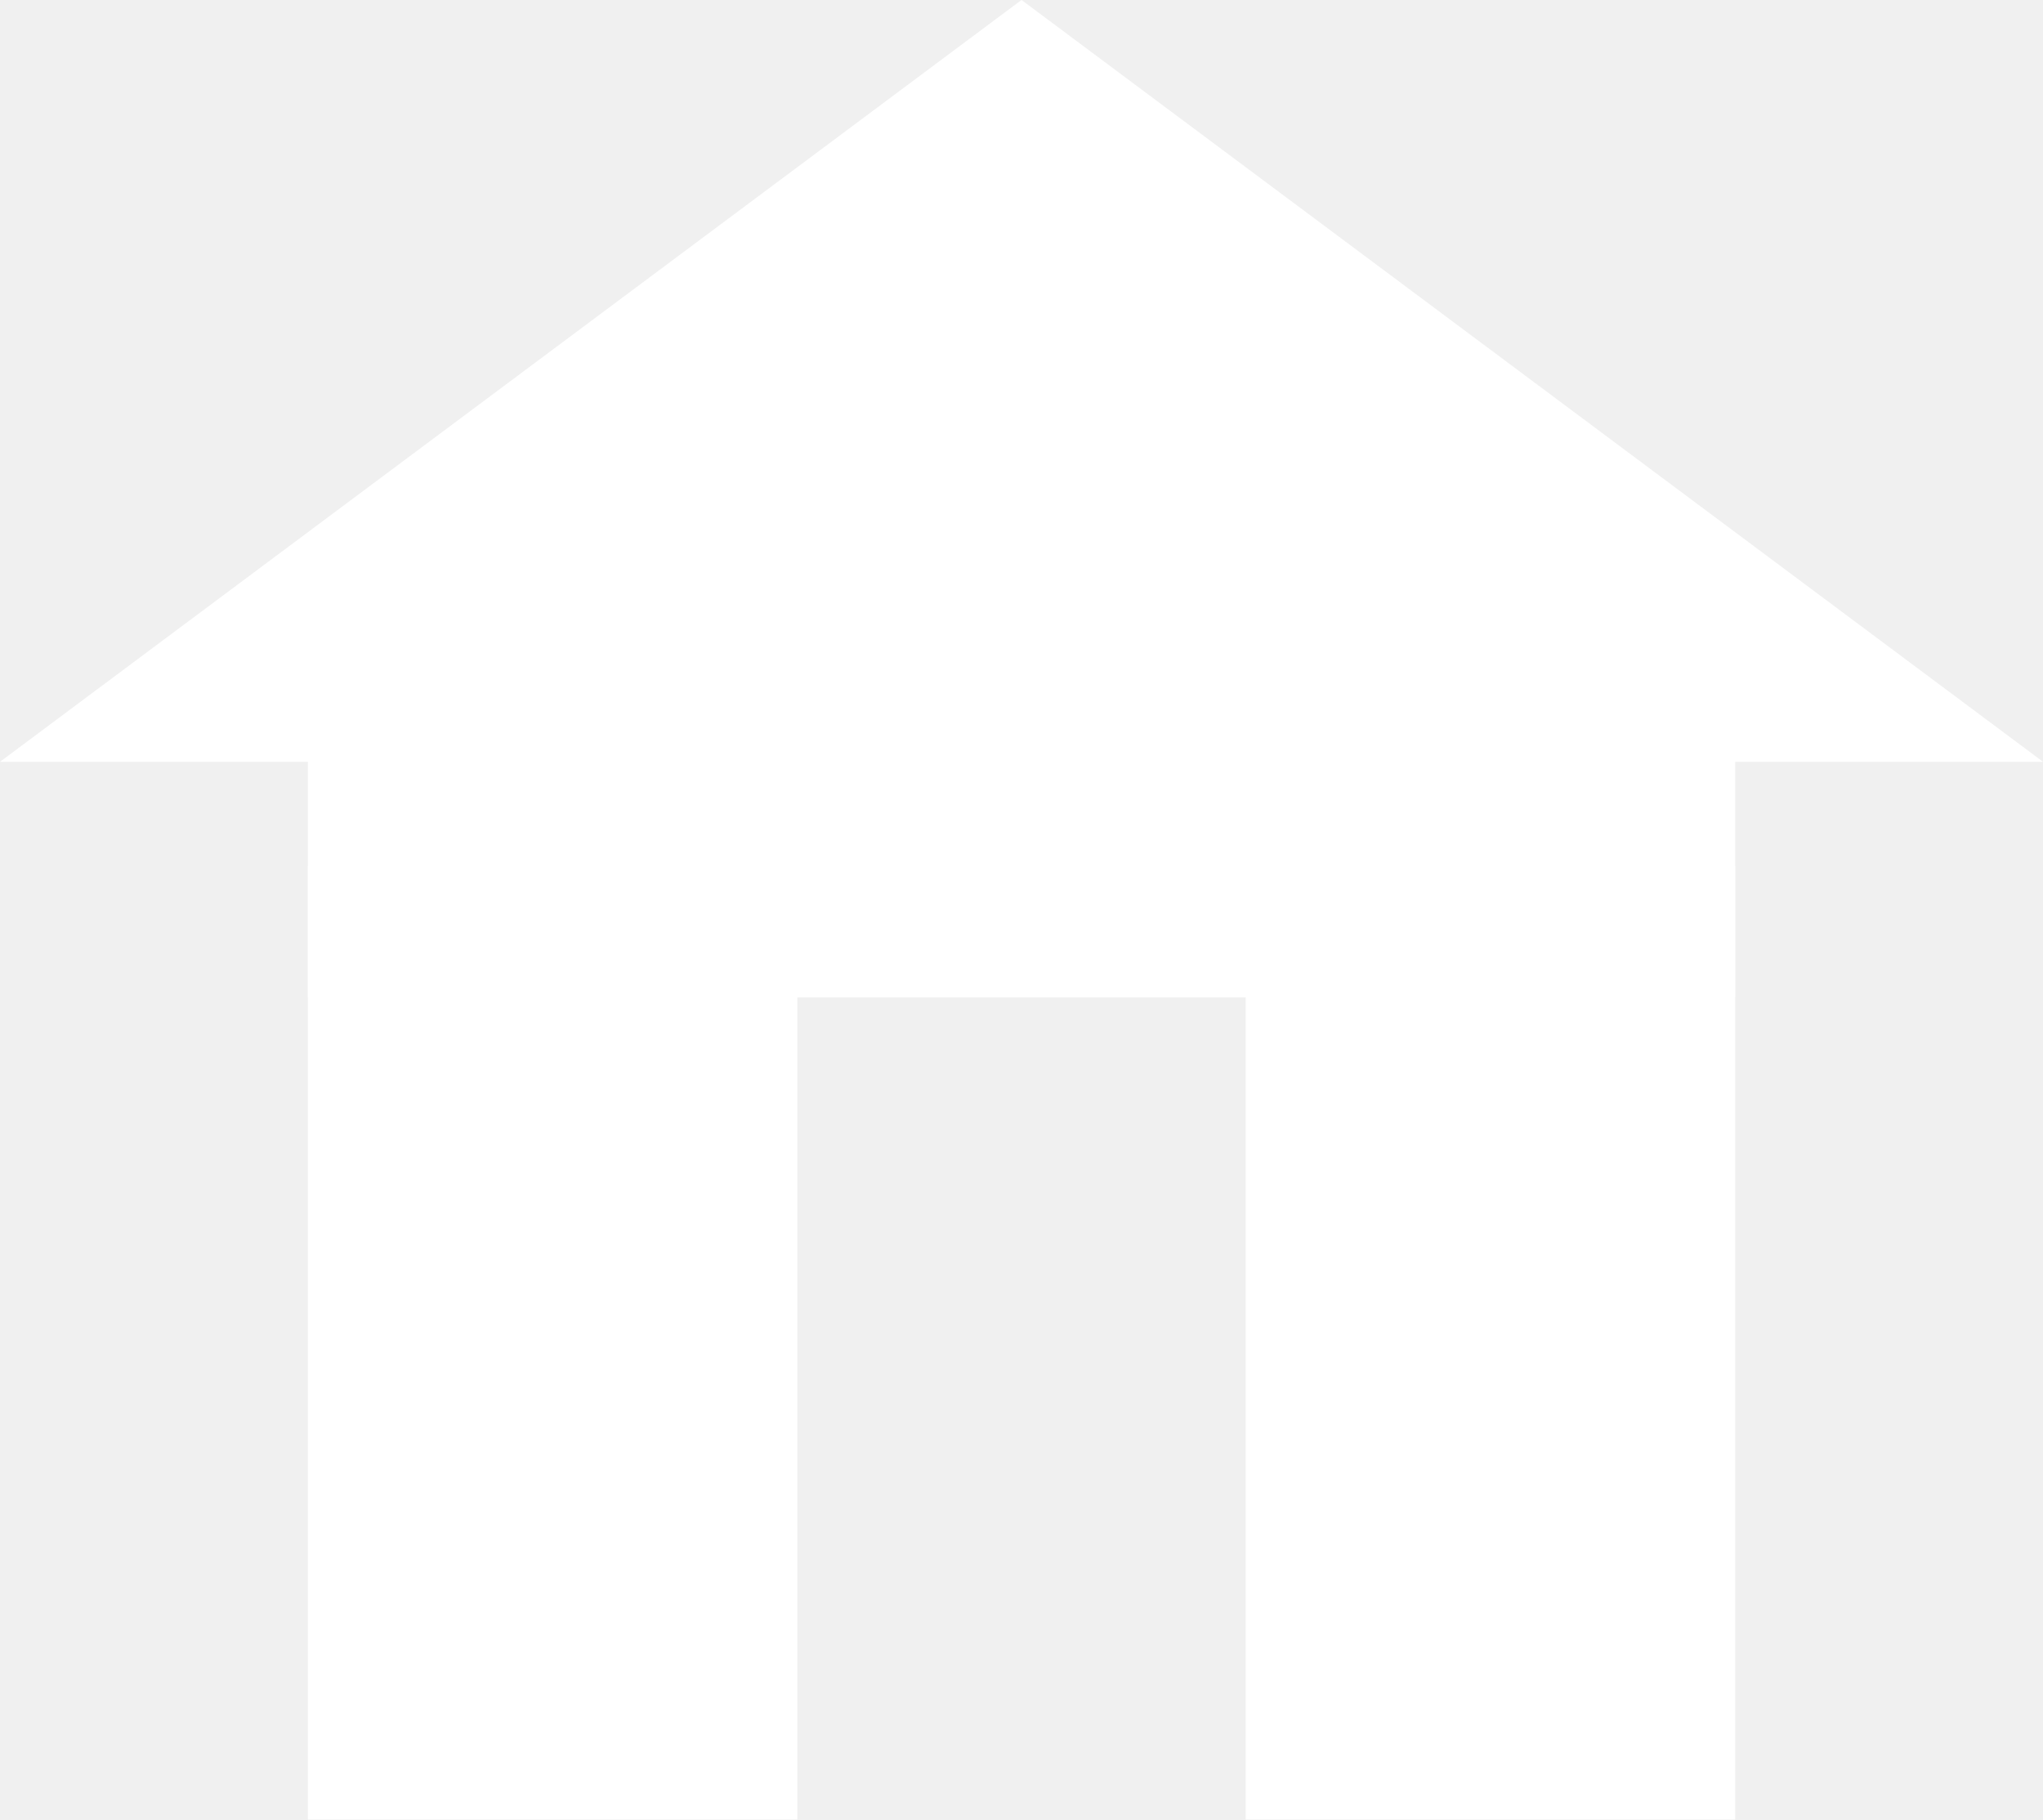
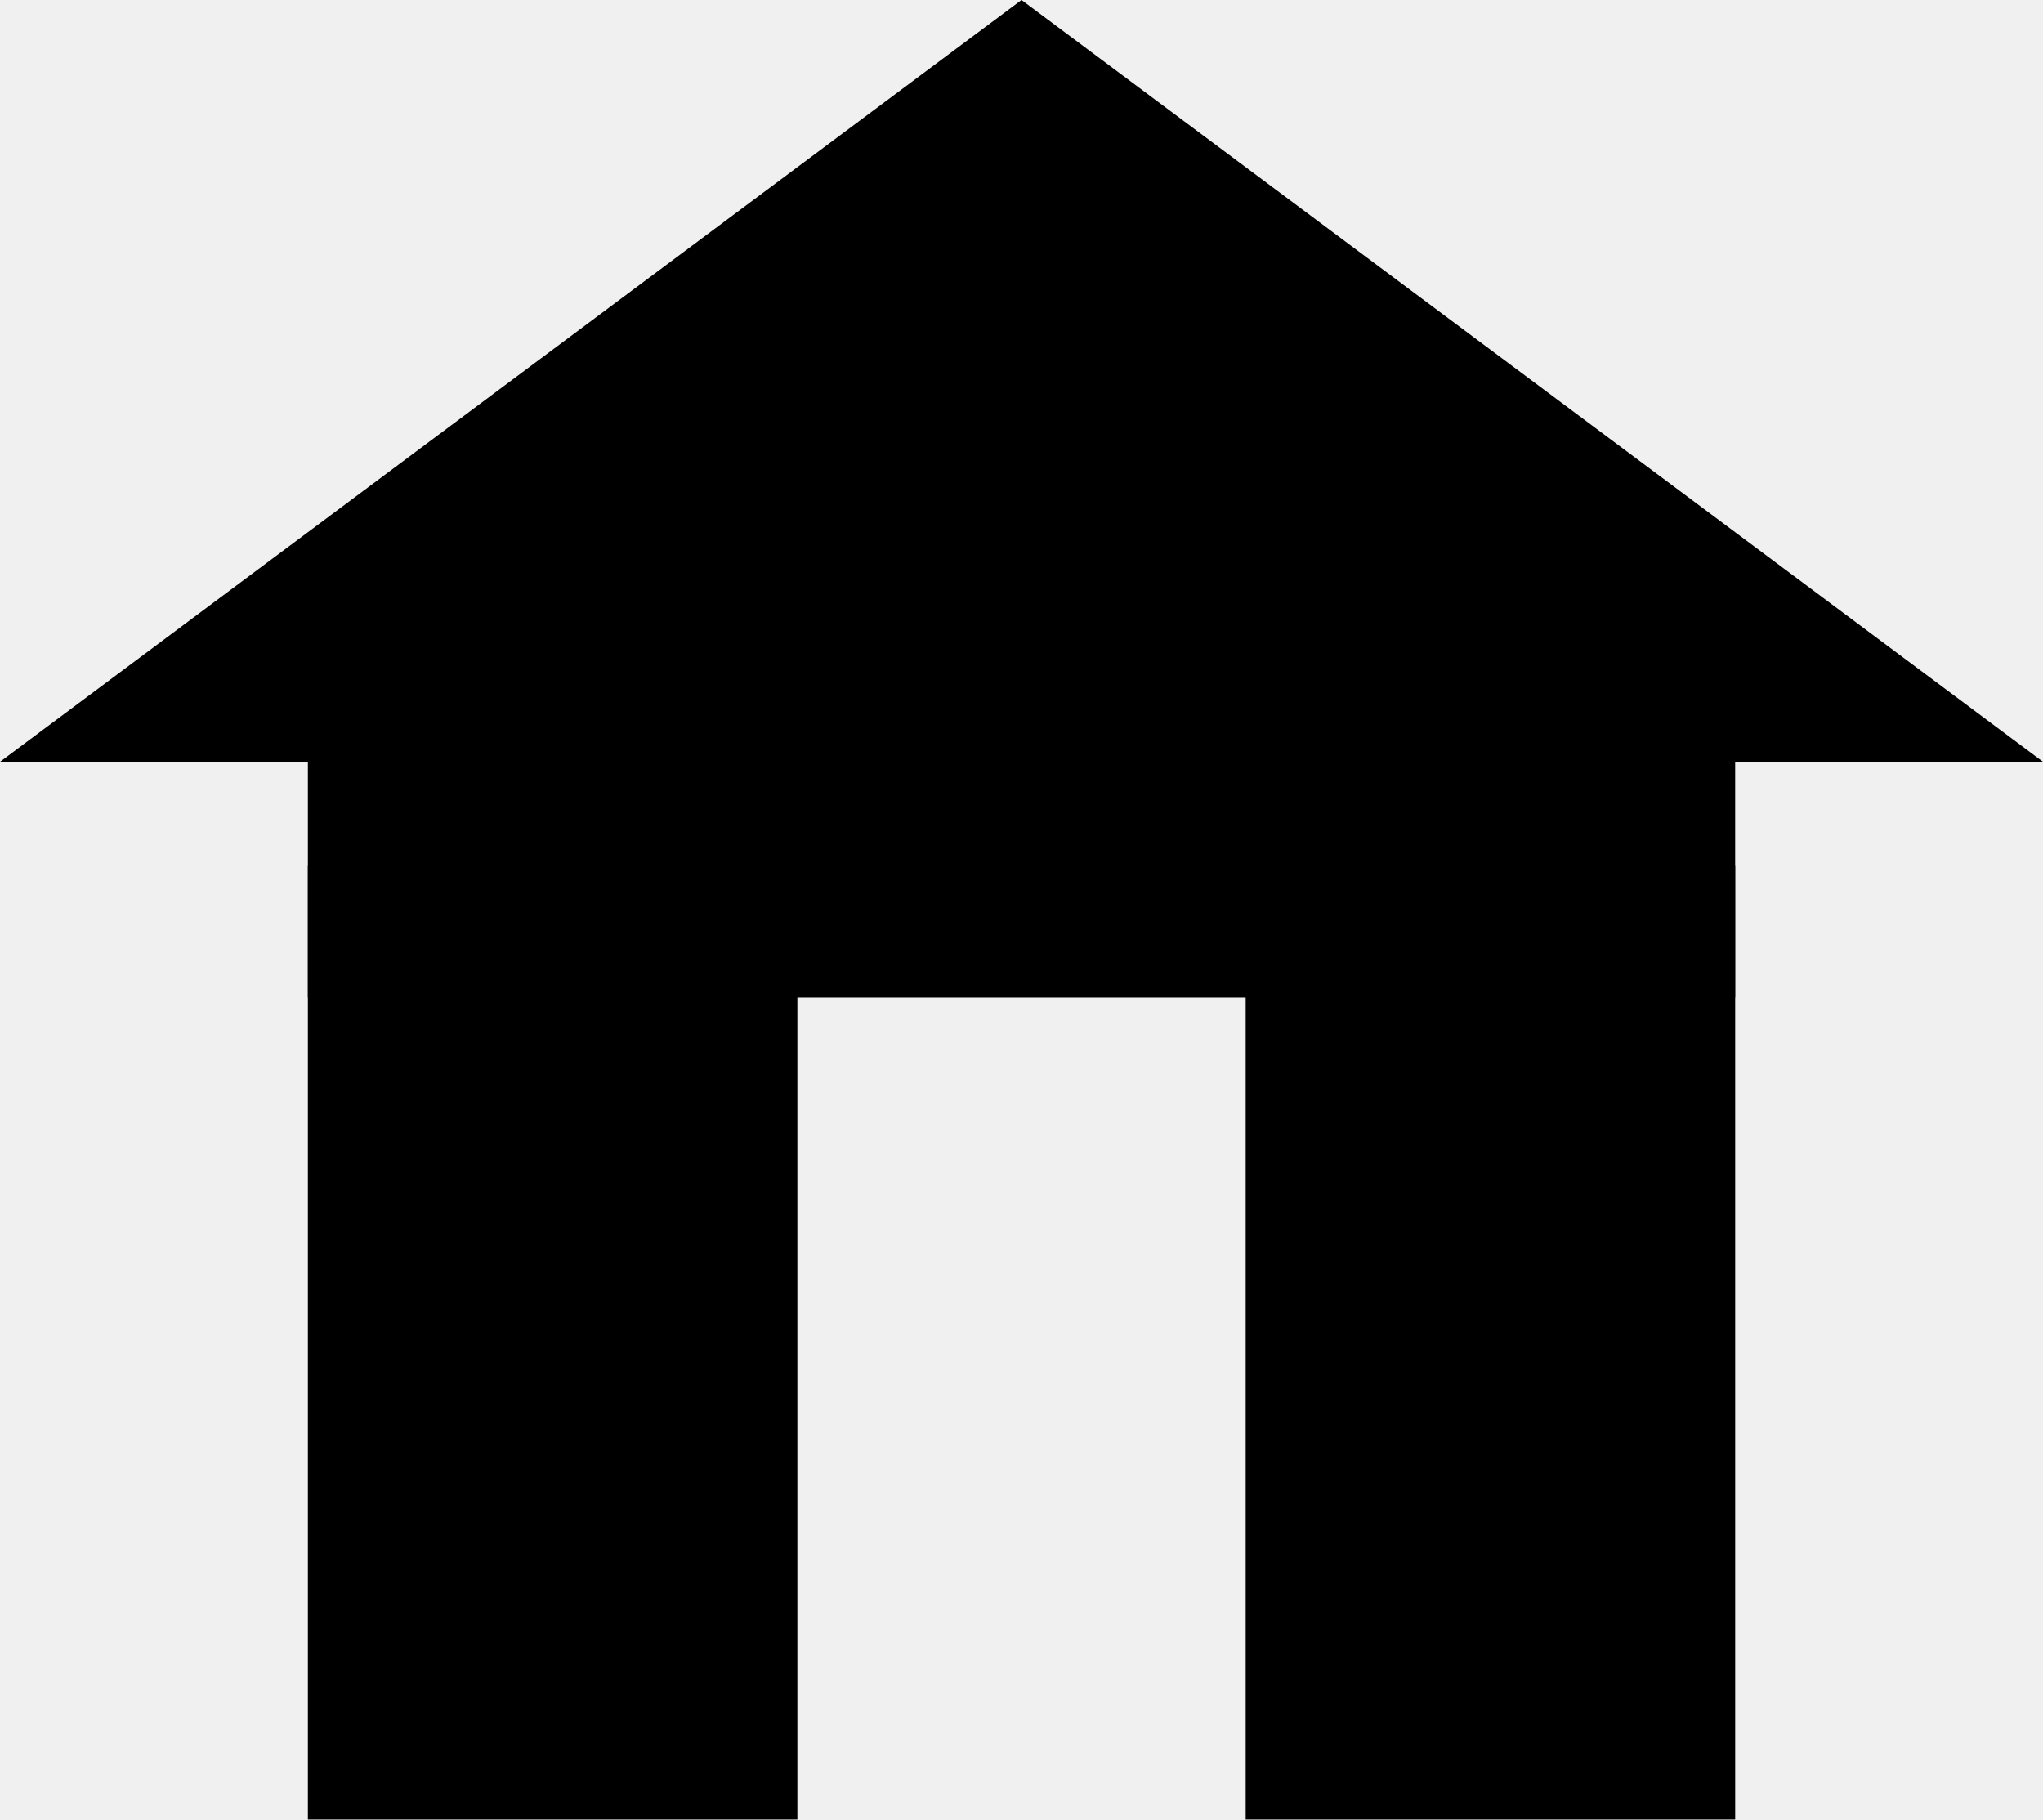
- <svg xmlns="http://www.w3.org/2000/svg" version="1.1" viewBox="0.0 0.0 342.047 304.63" fill="none" stroke="none" stroke-linecap="square" stroke-miterlimit="10">
+ <svg xmlns="http://www.w3.org/2000/svg" version="1.1" viewBox="0.0 0.0 342.047 304.63" fill="none" stroke="none" stroke-linecap="square" stroke-miterlimit="10" id="svg289">
+   <defs id="defs293" />
  <clipPath id="p.0">
-     <path d="m0 0l342.047 0l0 304.63l-342.047 0l0 -304.63z" clip-rule="nonzero" />
+     <path d="m0 0l342.047 0l0 304.63l-342.047 0l0 -304.63z" clip-rule="nonzero" id="path274" />
  </clipPath>
-   <g clip-path="url(#p.0)">
-     <path fill="#000000" fill-opacity="0.0" d="m0 0l342.047 0l0 304.63l-342.047 0z" fill-rule="evenodd" />
-     <path fill="#ffffff" d="m51.546 144.958l81.954 0l0 159.654l-81.954 0z" fill-rule="evenodd" />
-     <path fill="#ffffff" d="m208.556 144.958l81.954 0l0 159.654l-81.954 0z" fill-rule="evenodd" />
-     <path fill="#ffffff" d="m51.546 103.683l238.962 0l0 63.301l-238.962 0z" fill-rule="evenodd" />
-     <path fill="#ffffff" d="m0.002 127.538l171.025 -127.542l171.025 127.542z" fill-rule="evenodd" />
+   <g clip-path="url(#p.0)" id="g287">
+     <path fill="#000000" fill-opacity="0.0" d="m0 0l342.047 0l0 304.63l-342.047 0z" fill-rule="evenodd" id="path277" />
+     <path fill="#000000" d="m51.546 144.958l81.954 0l0 159.654l-81.954 0z" fill-rule="evenodd" id="path279" />
+     <path fill="#000000" d="m208.556 144.958l81.954 0l0 159.654l-81.954 0z" fill-rule="evenodd" id="path281" />
+     <path fill="#000000" d="m51.546 103.683l238.962 0l0 63.301l-238.962 0z" fill-rule="evenodd" id="path283" />
+     <path fill="#000000" d="m0.002 127.538l171.025 -127.542l171.025 127.542z" fill-rule="evenodd" id="path285" />
  </g>
</svg>
